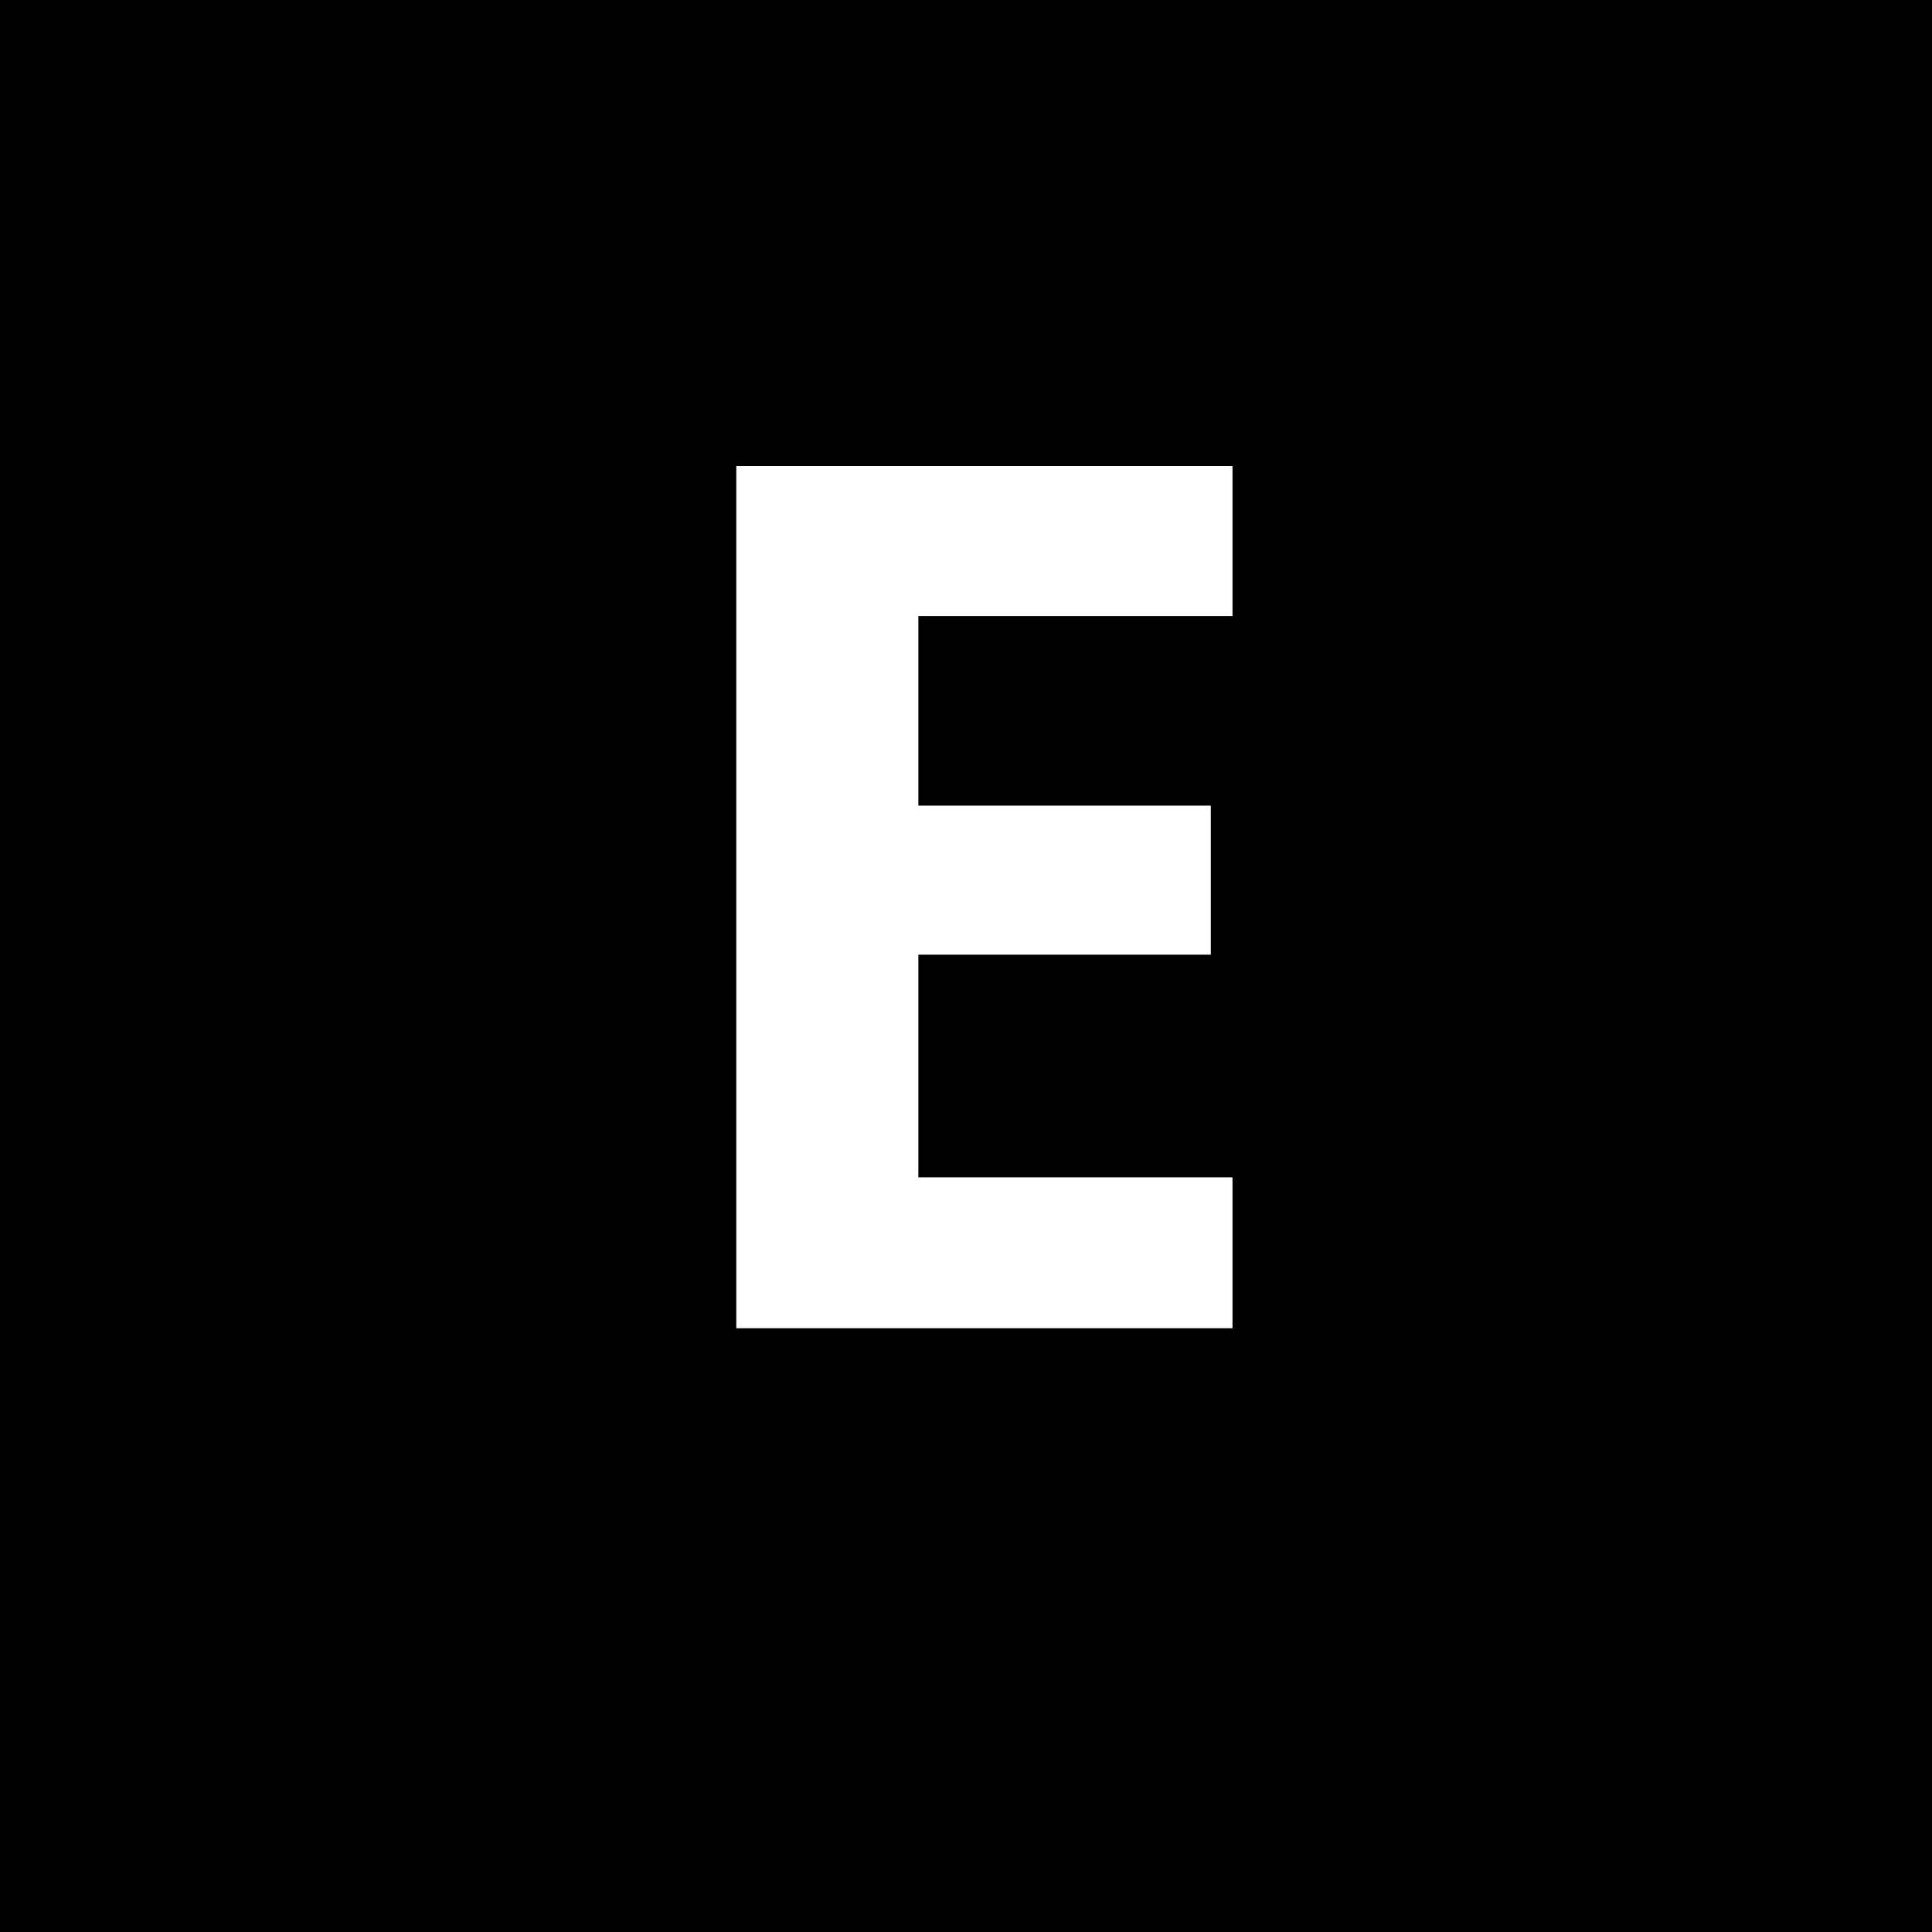
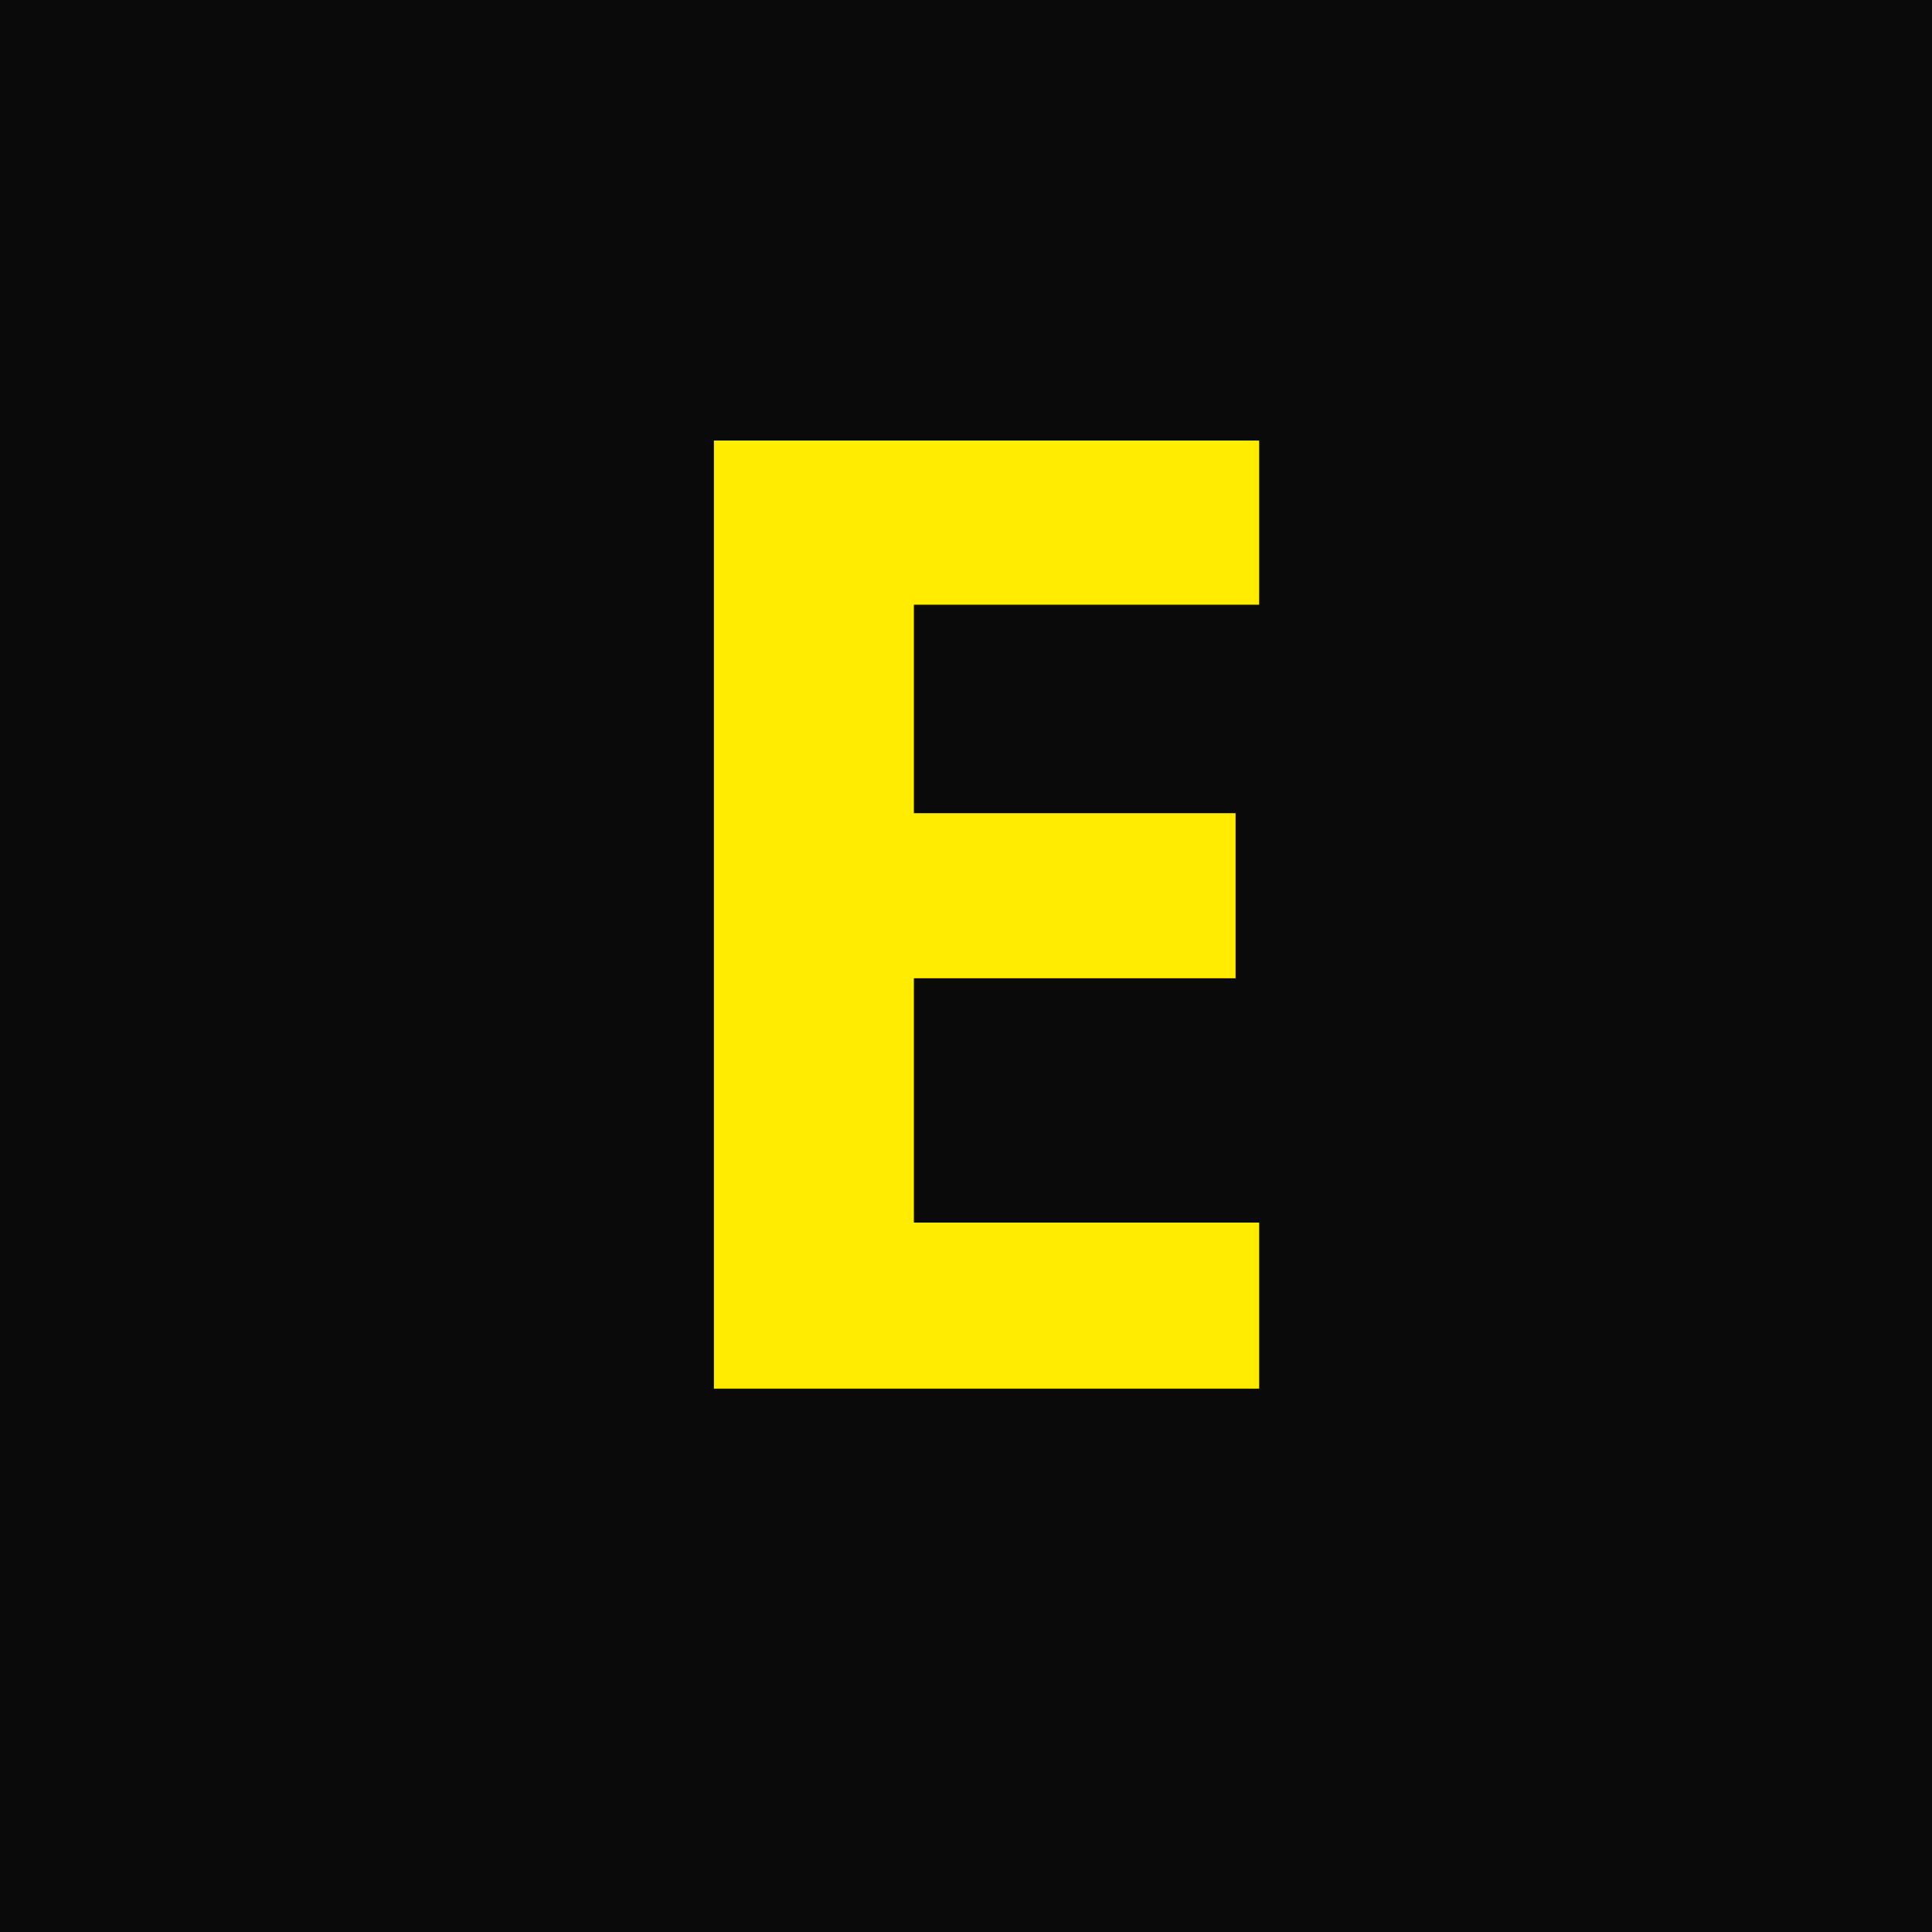
<svg xmlns="http://www.w3.org/2000/svg" viewBox="0 0 32 32">
-   <rect width="32" height="32" fill="#000000" />
-   <text x="16" y="22" text-anchor="middle" font-family="Arial Black,Impact,sans-serif" font-size="20" font-weight="900" fill="#FFFFFF">E</text>
+   <rect width="32" height="32" fill="#0A0A0A" />
+   <text x="16" y="23" text-anchor="middle" font-family="Arial Black,Impact,sans-serif" font-size="22" font-weight="900" fill="#FFEC00">E</text>
</svg>
